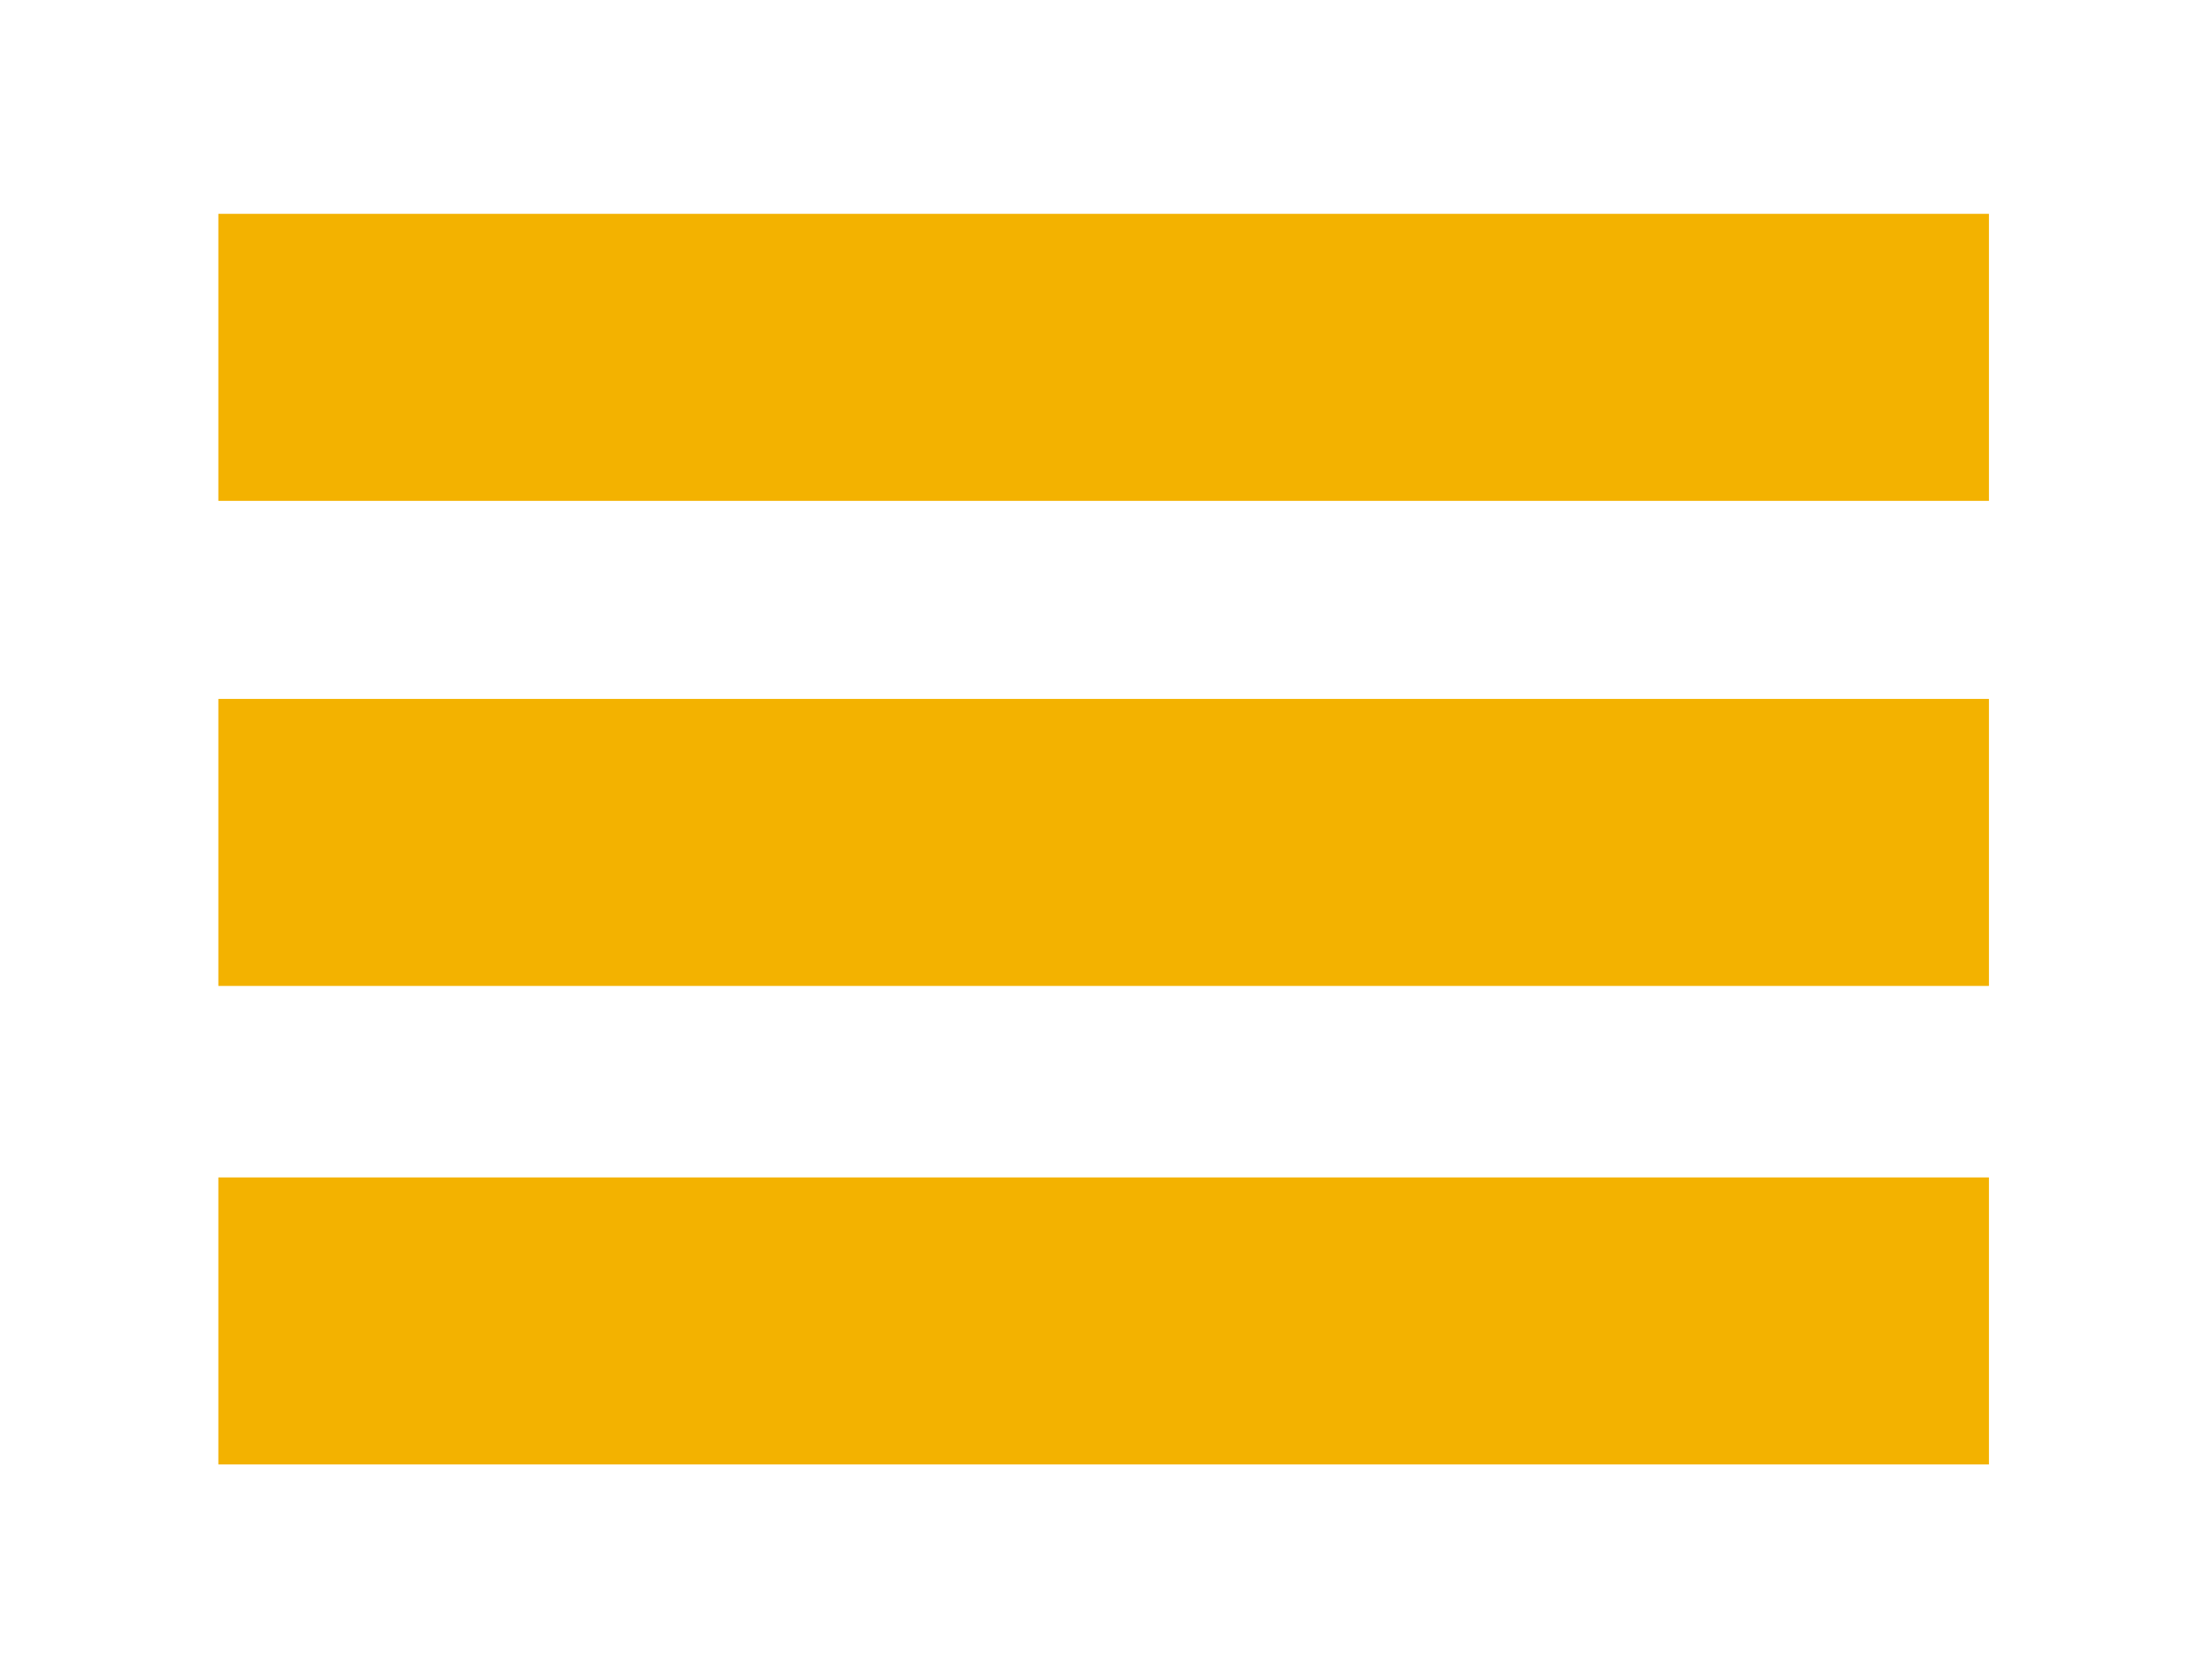
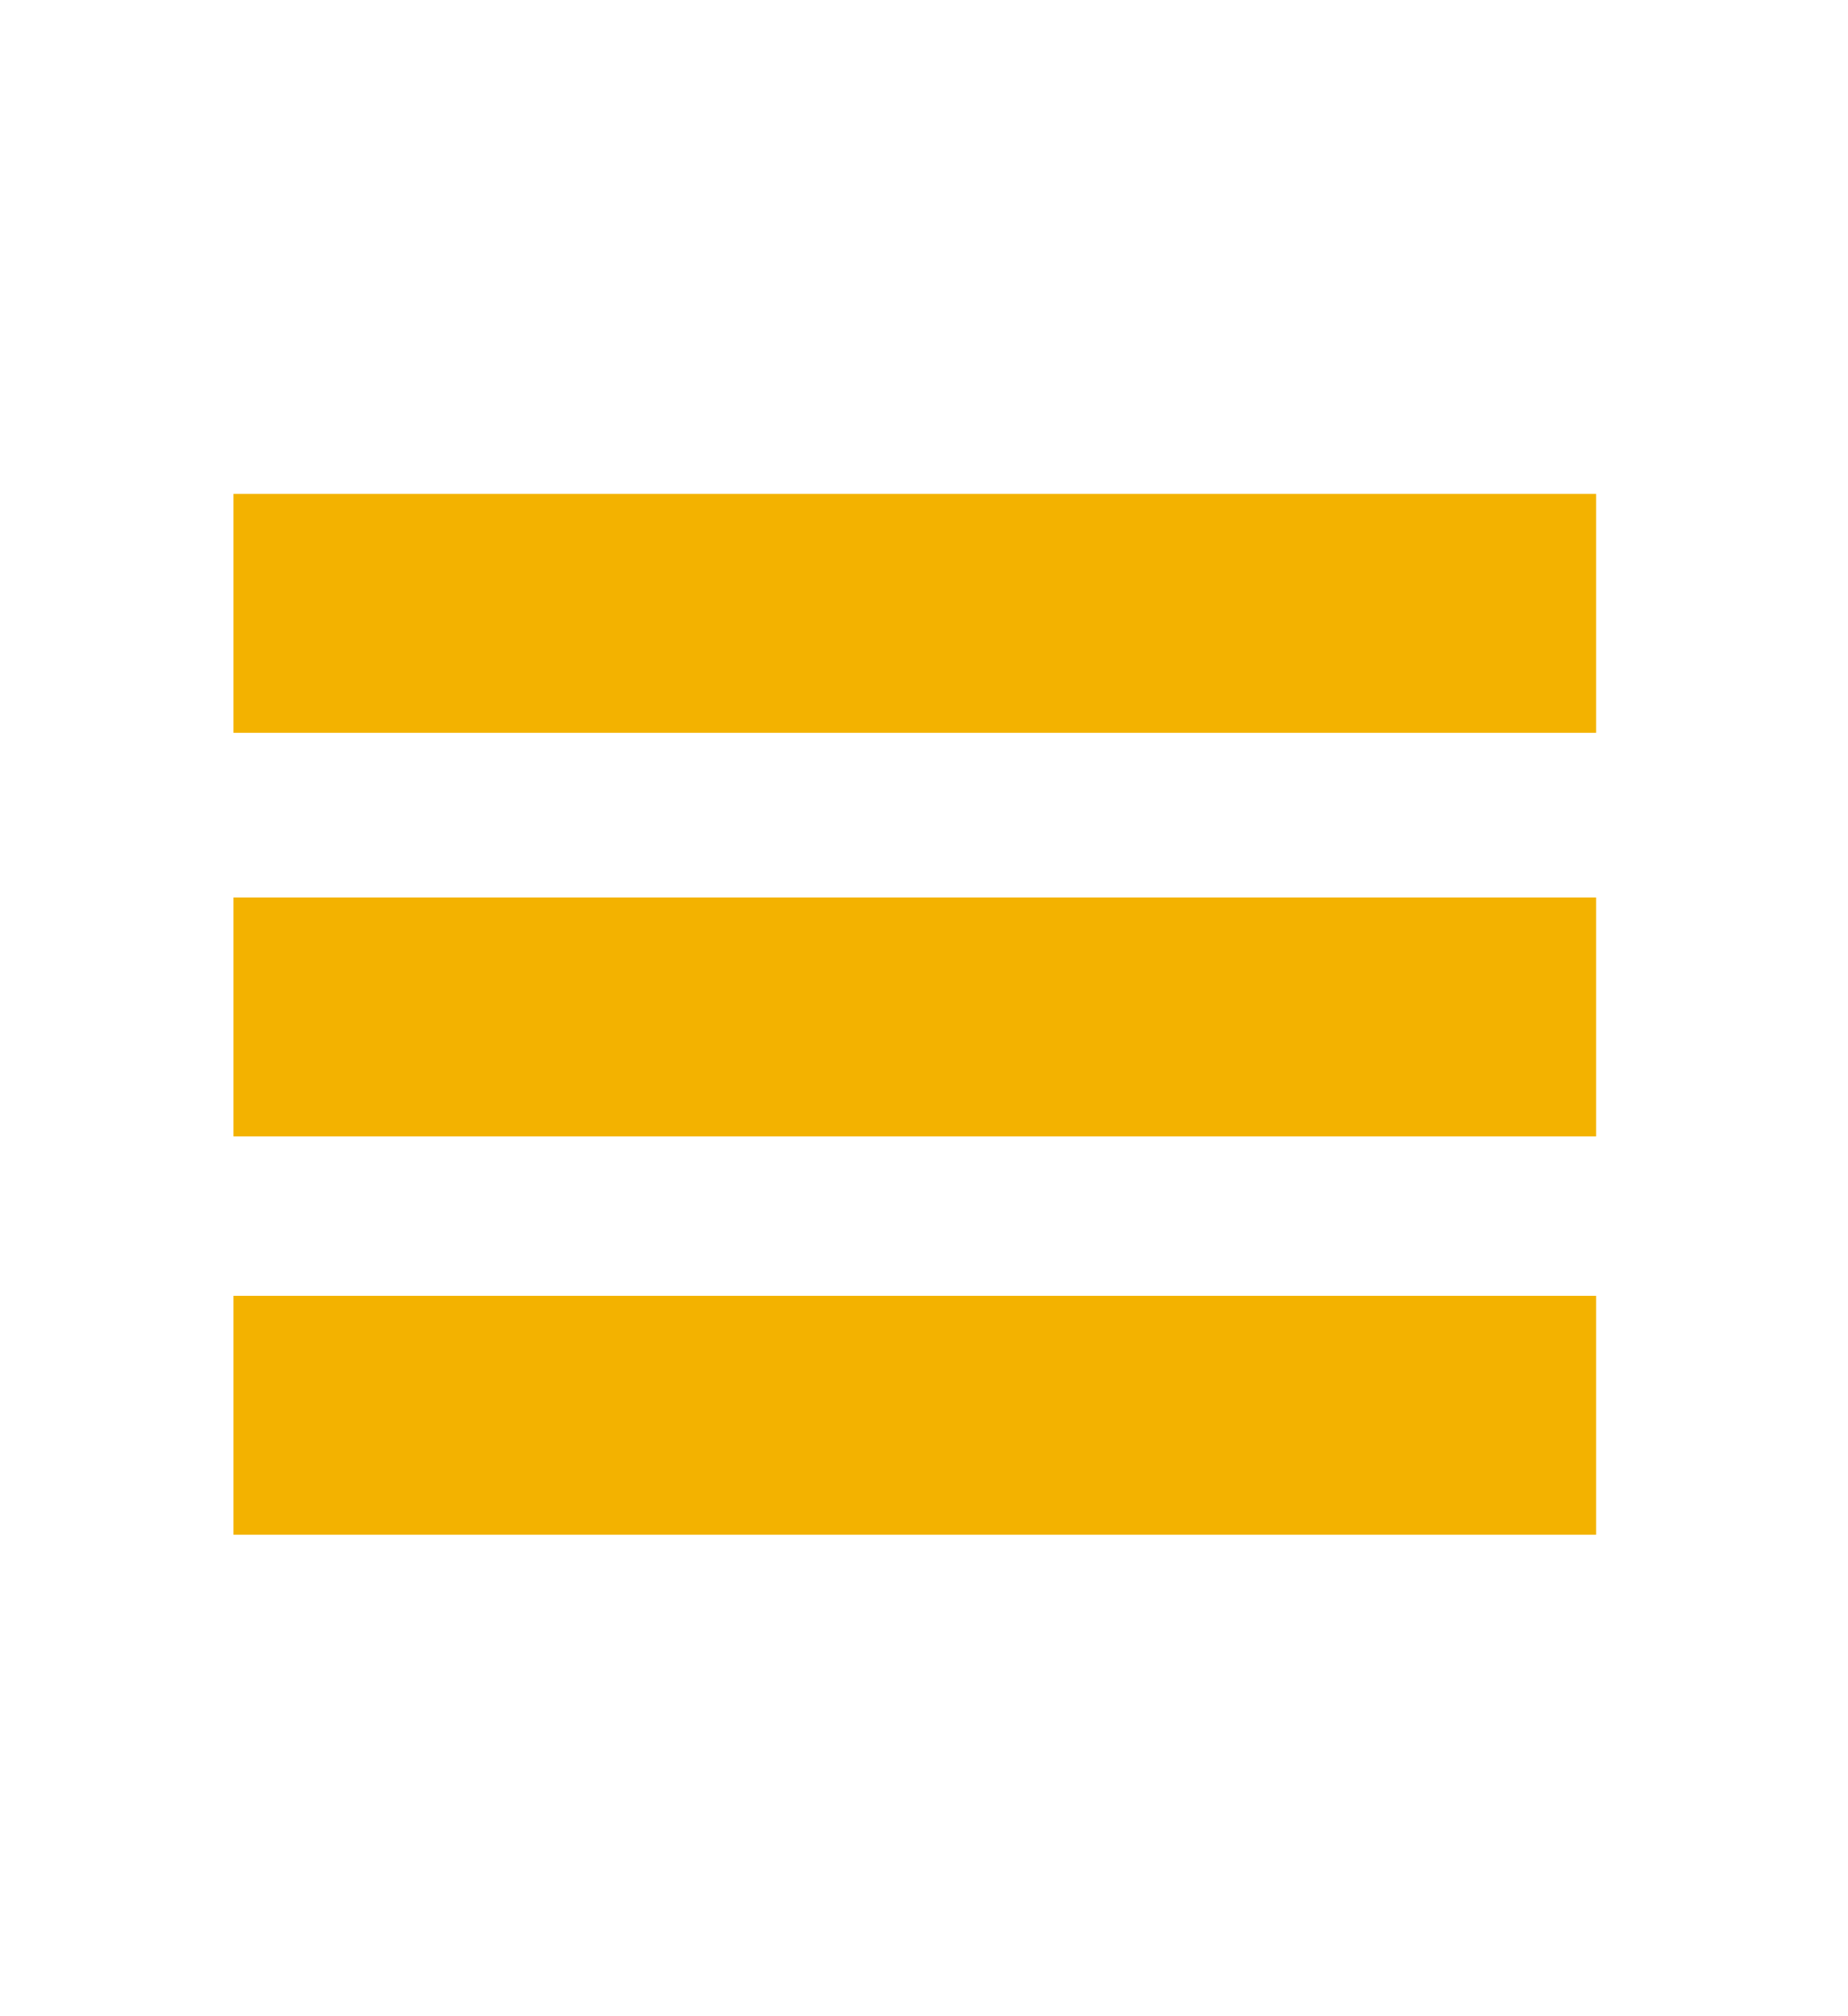
- <svg xmlns="http://www.w3.org/2000/svg" id="Capa_1" data-name="Capa 1" viewBox="0 0 107.89 81.62">
+ <svg xmlns="http://www.w3.org/2000/svg" id="Capa_1" data-name="Capa 1" viewBox="0 0 108.26 118.13">
  <defs>
    <style>.cls-1{fill:#f3b200;}</style>
  </defs>
-   <rect class="cls-1" x="10.65" y="10.43" width="86.36" height="14" />
-   <rect class="cls-1" x="10.65" y="34.09" width="86.36" height="14" />
-   <rect class="cls-1" x="10.65" y="57.43" width="86.36" height="14" />
+   <rect class="cls-1" x="13.68" y="28.94" width="79.86" height="14" />
+   <rect class="cls-1" x="13.68" y="52.59" width="79.86" height="14" />
+   <rect class="cls-1" x="13.68" y="75.93" width="79.86" height="14" />
</svg>
